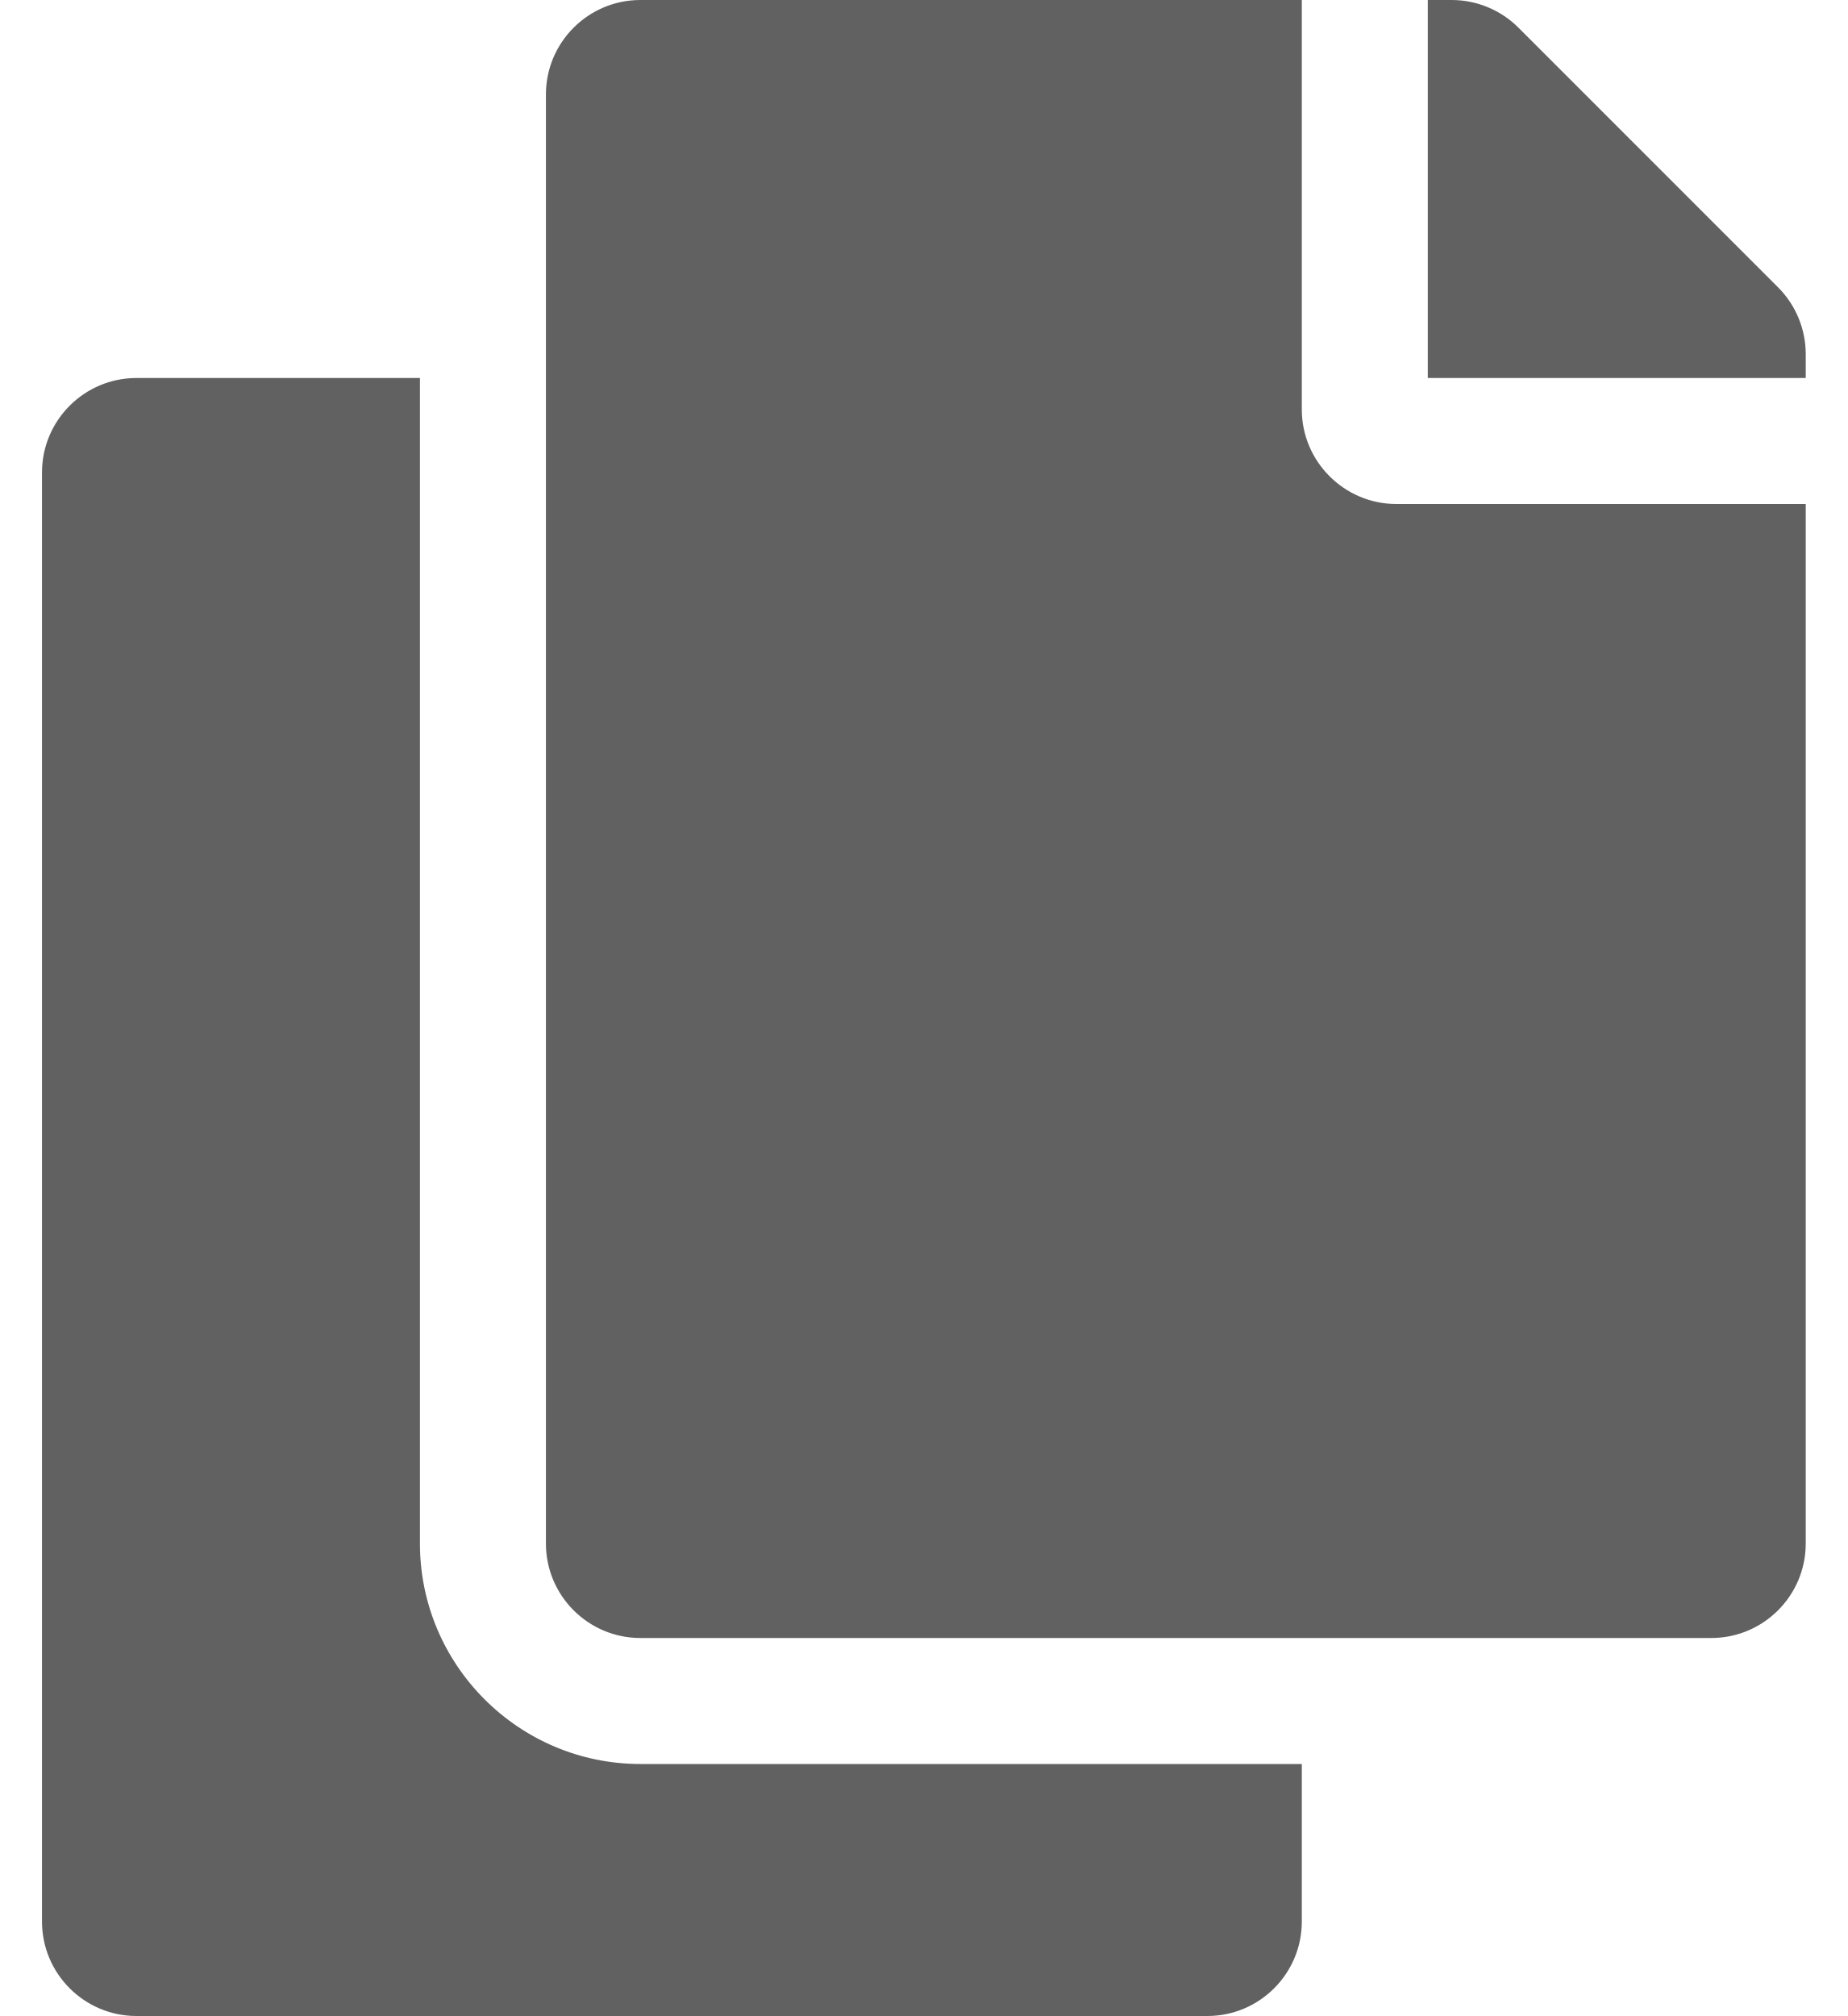
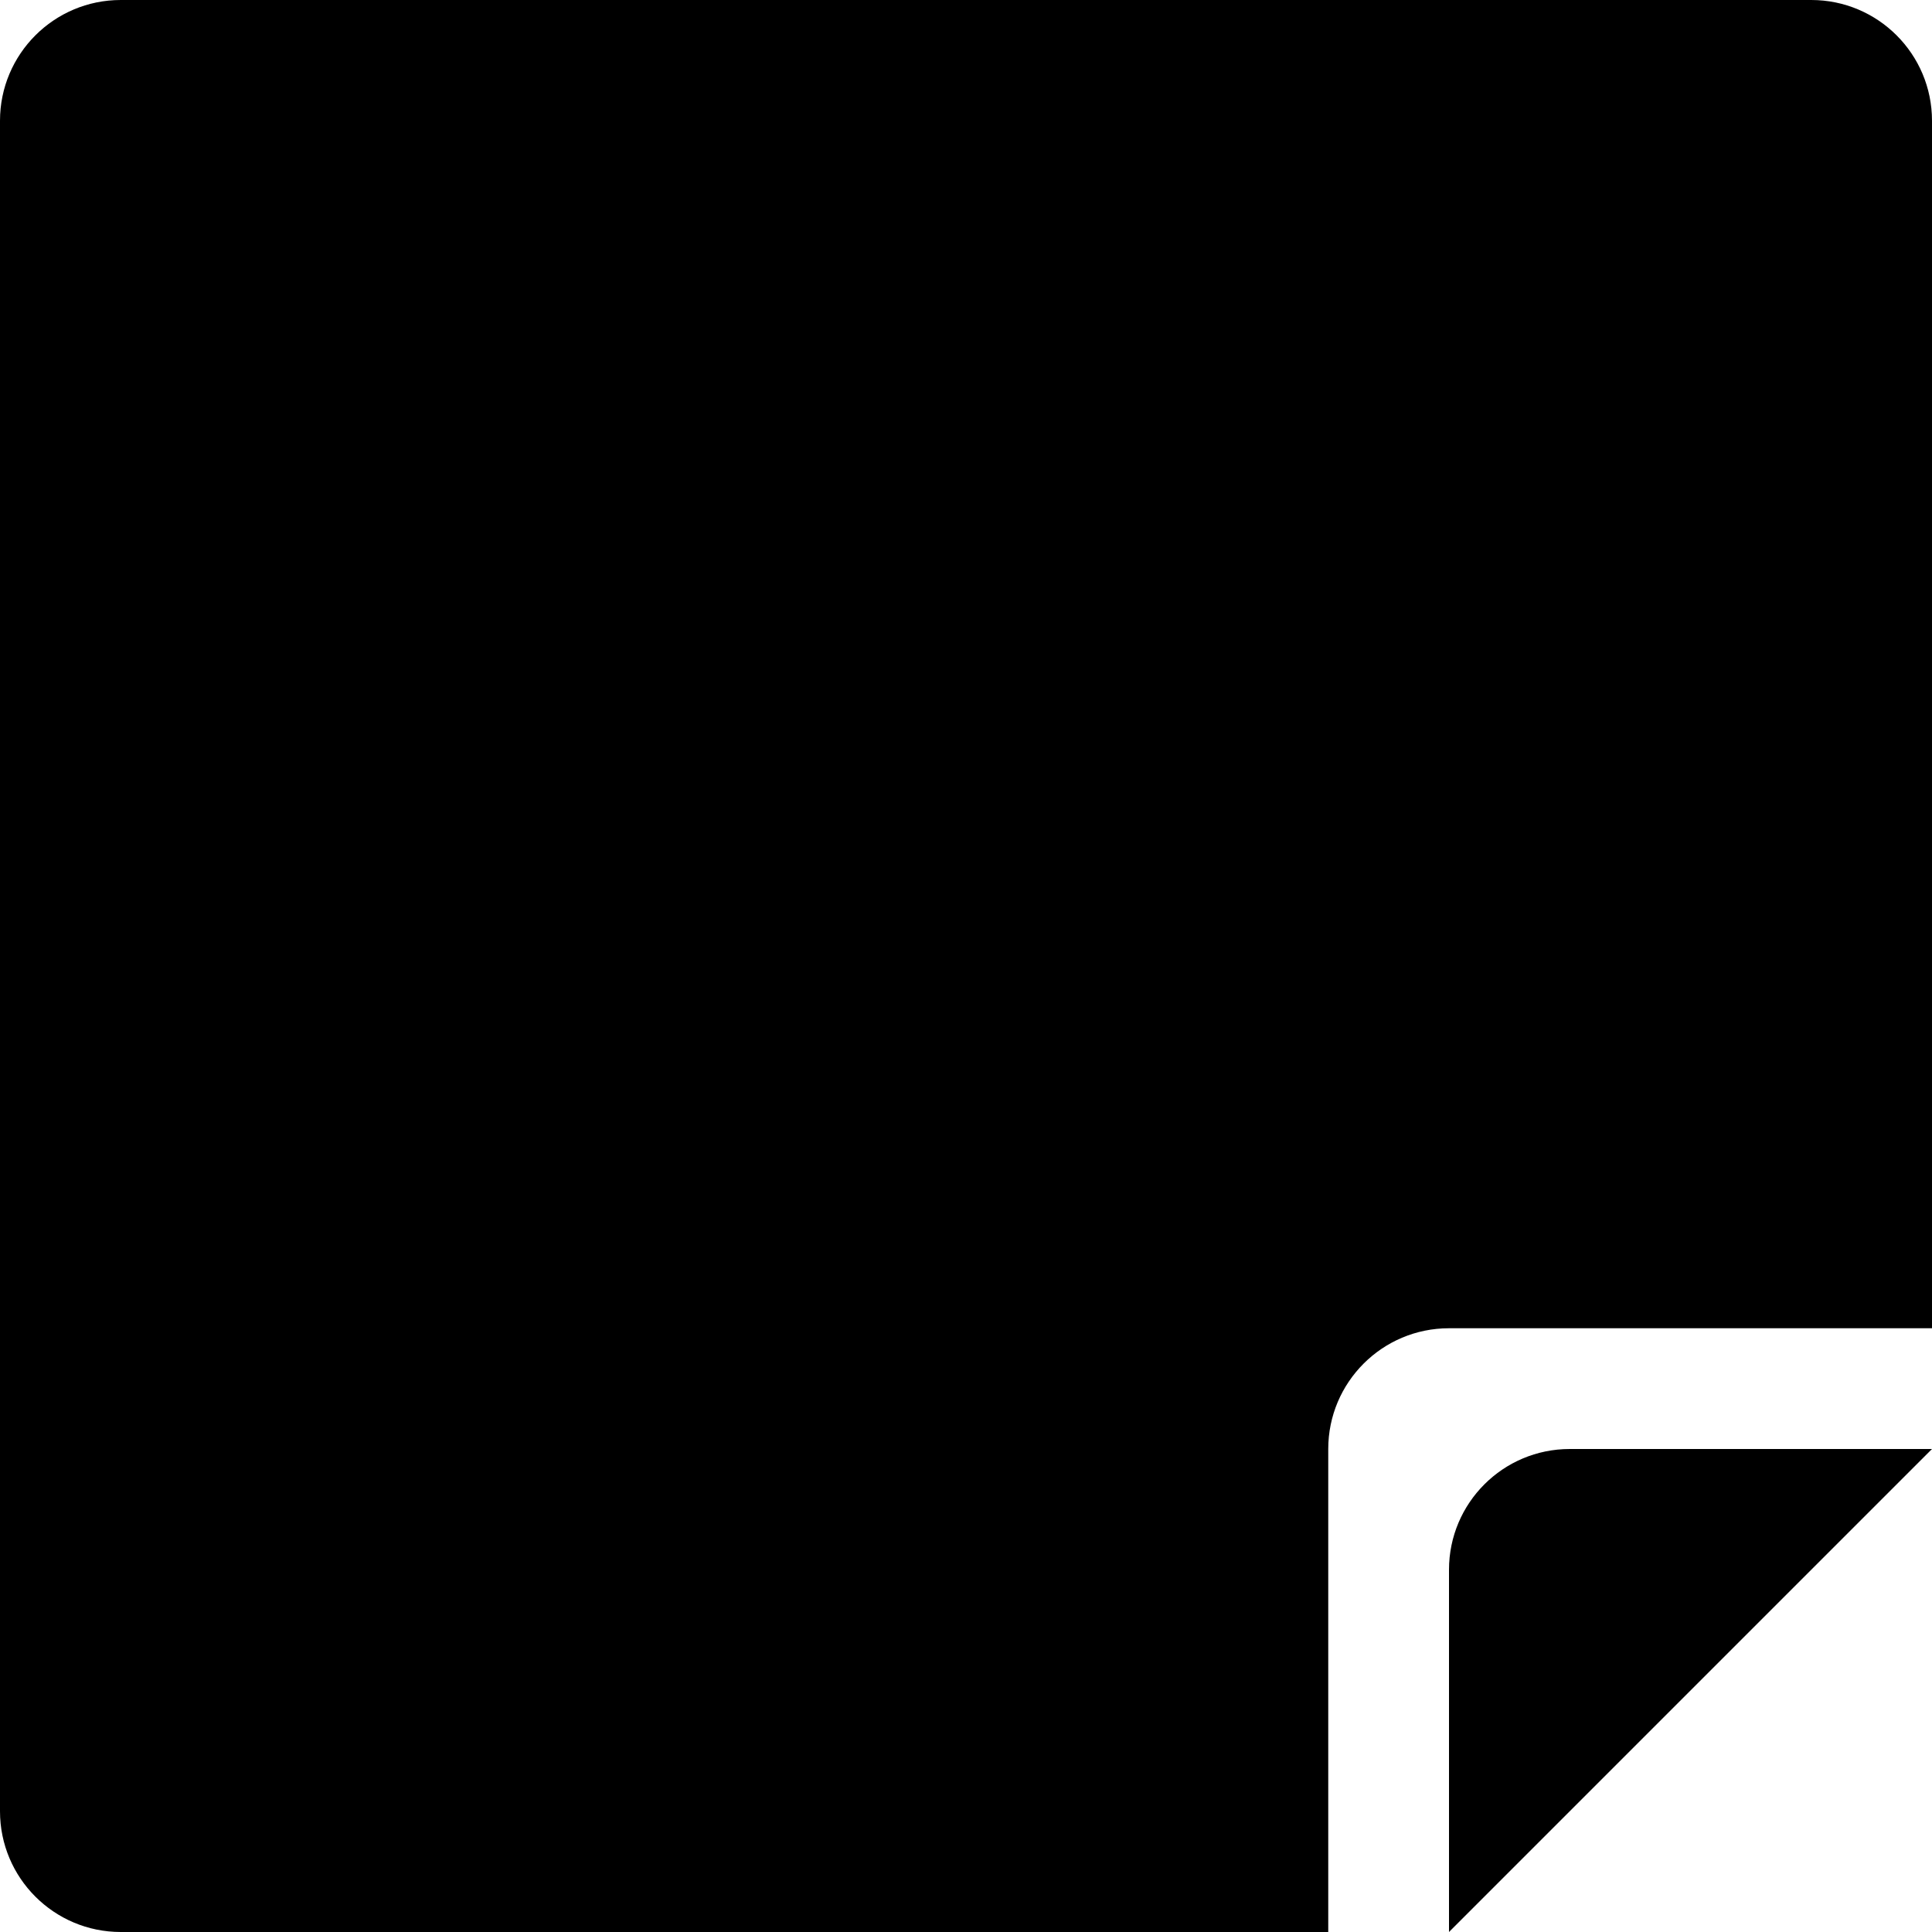
- <svg xmlns="http://www.w3.org/2000/svg" width="22" height="24" viewBox="0 0 22 24" fill="none">
-   <path d="M15.5 21V22.875C15.5 23.496 14.996 24 14.375 24H1.625C1.004 24 0.5 23.496 0.5 22.875V5.625C0.5 5.004 1.004 4.5 1.625 4.5H5V18.375C5 19.823 6.178 21 7.625 21H15.5ZM15.5 4.875V0H7.625C7.004 0 6.5 0.504 6.5 1.125V18.375C6.5 18.996 7.004 19.5 7.625 19.5H20.375C20.996 19.5 21.5 18.996 21.5 18.375V6H16.625C16.006 6 15.5 5.494 15.5 4.875ZM21.171 3.421L18.079 0.329C17.869 0.119 17.582 1.55998e-06 17.284 0L17 0V4.5H21.5V4.216C21.5 3.918 21.381 3.631 21.171 3.421Z" fill="#616161" />
+ <svg xmlns="http://www.w3.org/2000/svg" viewBox="0 0 16 16">
+   <path fill-rule="evenodd" clip-rule="evenodd" d="M1 0a1 1 0 00-1 1v14a1 1 0 001 1h10v-4a1 1 0 011-1h4V1a1 1 0 00-1-1H1z" />
+   <path d="M16 12l-4 4v-3a1 1 0 011-1h3zM7 4h2v8H7z" />
+   <path d="M12 7v2H4V7z" />
</svg>
